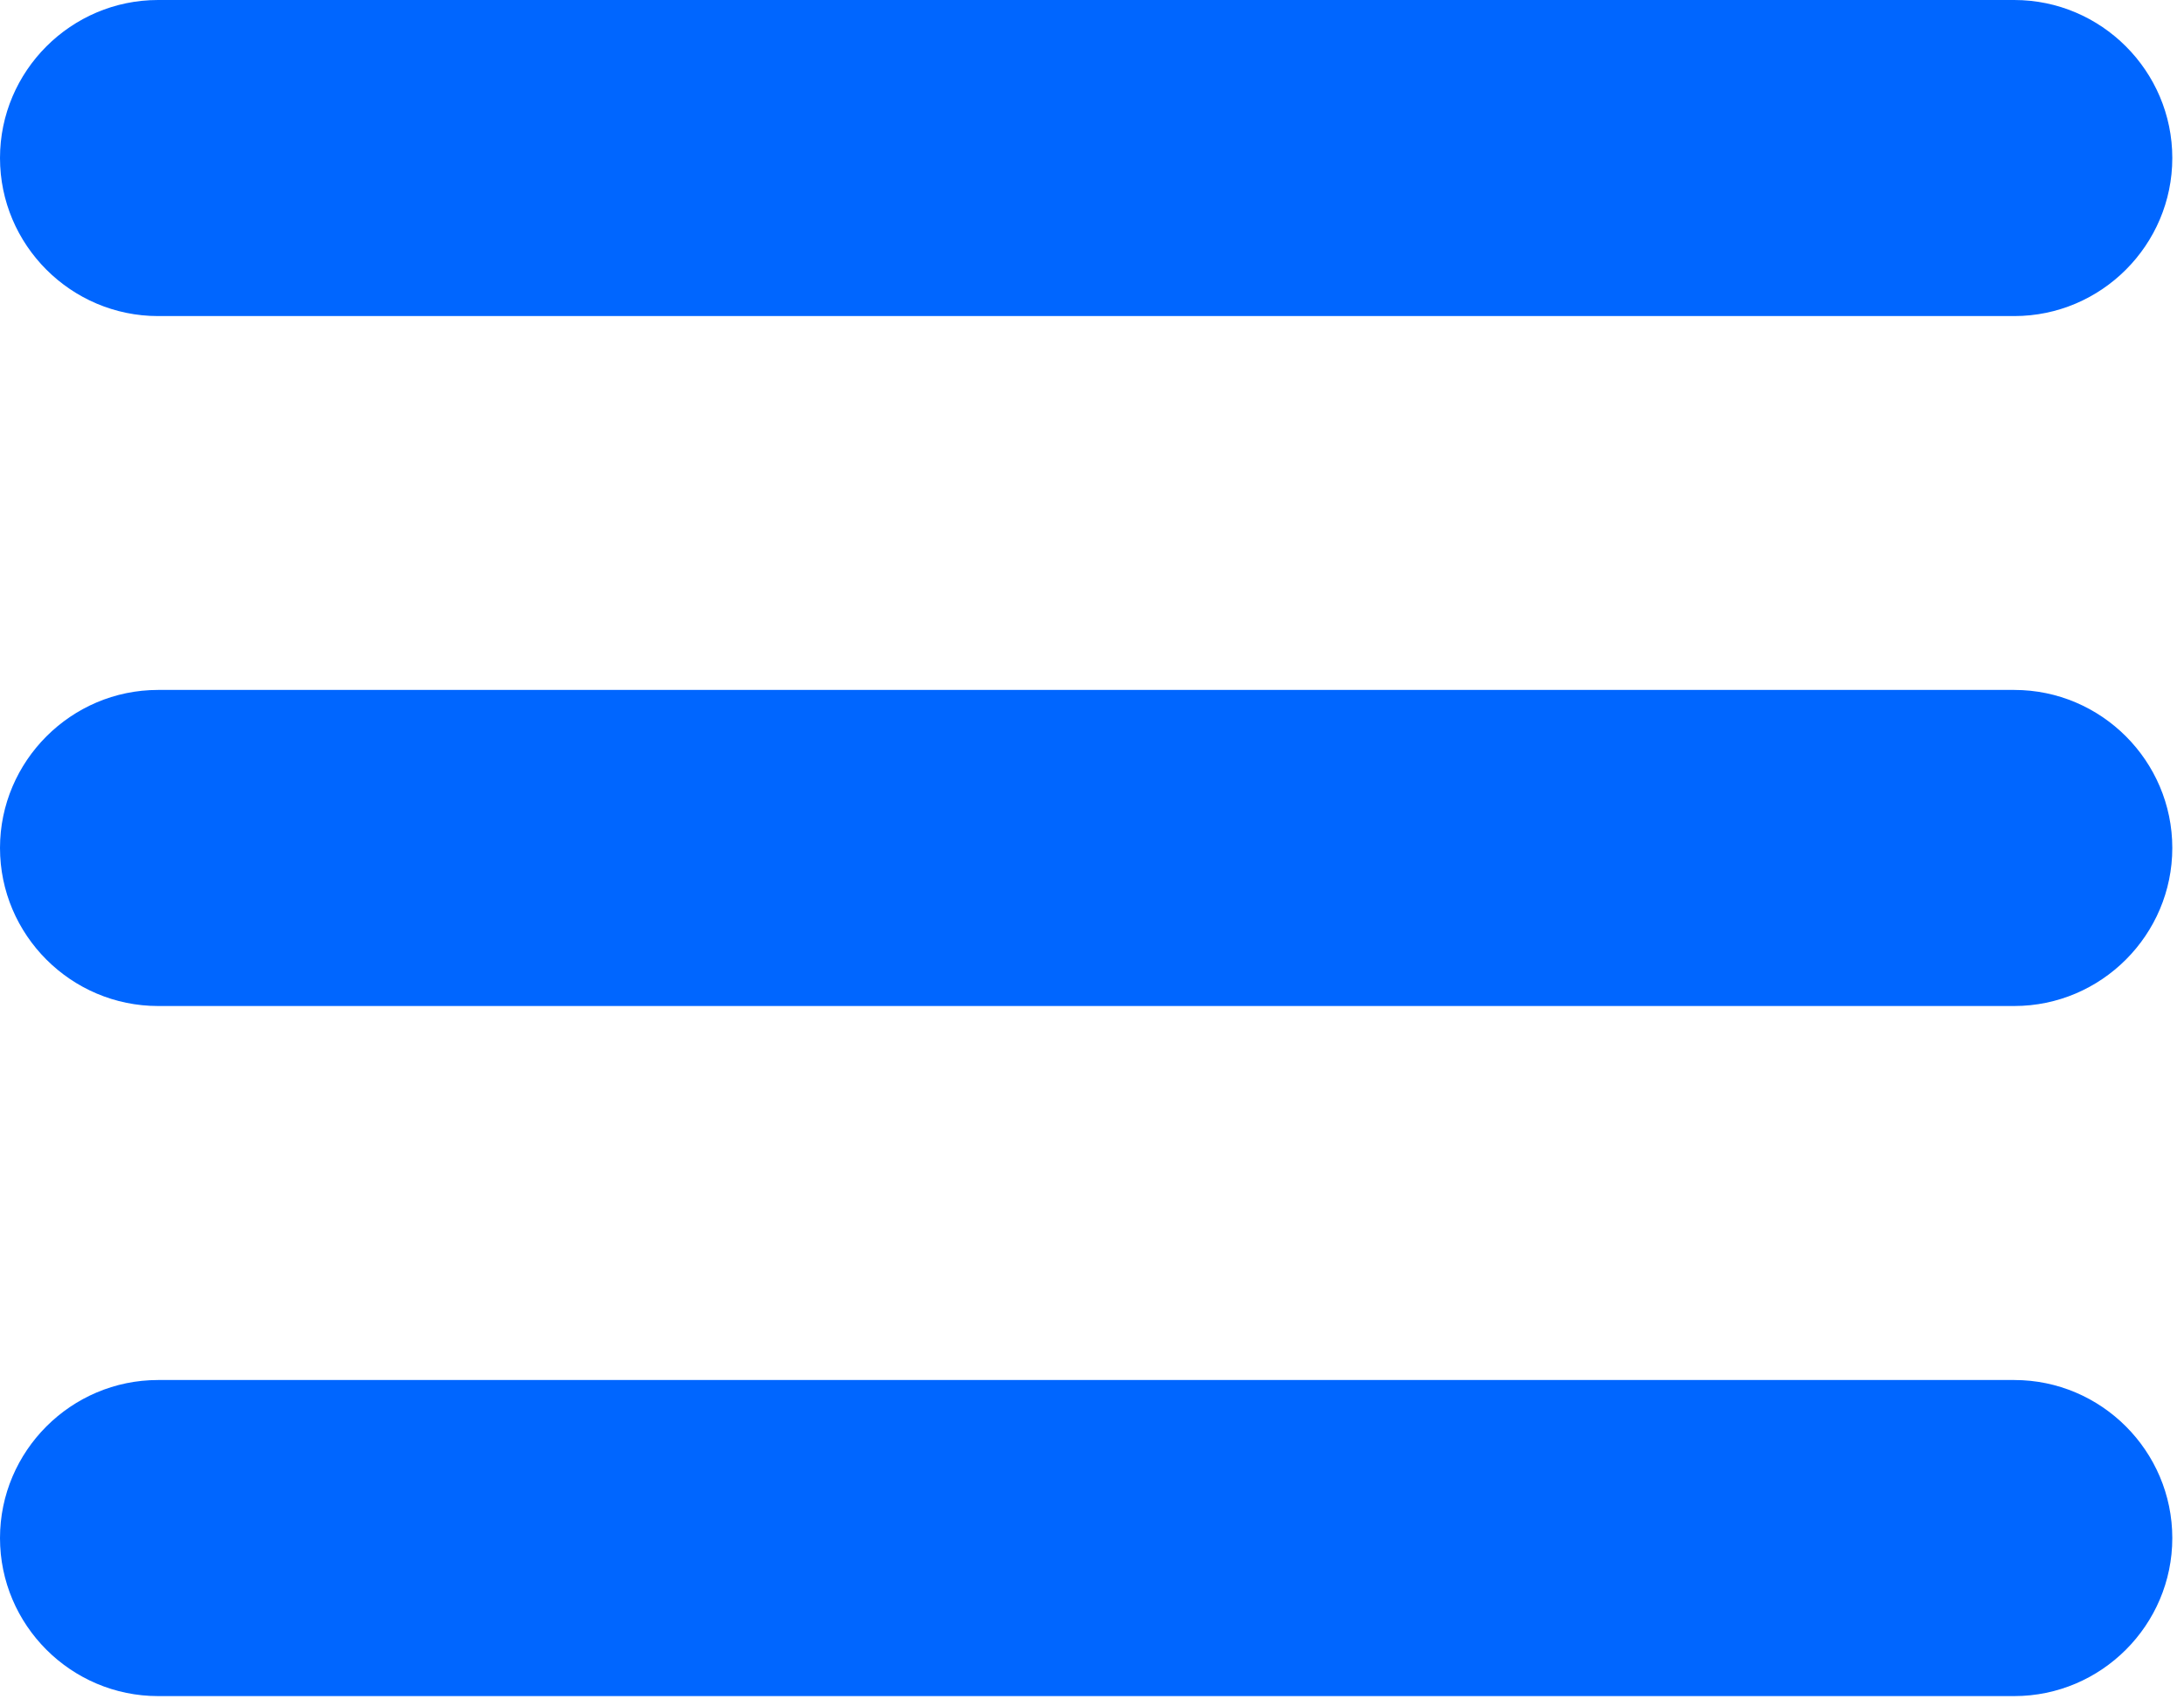
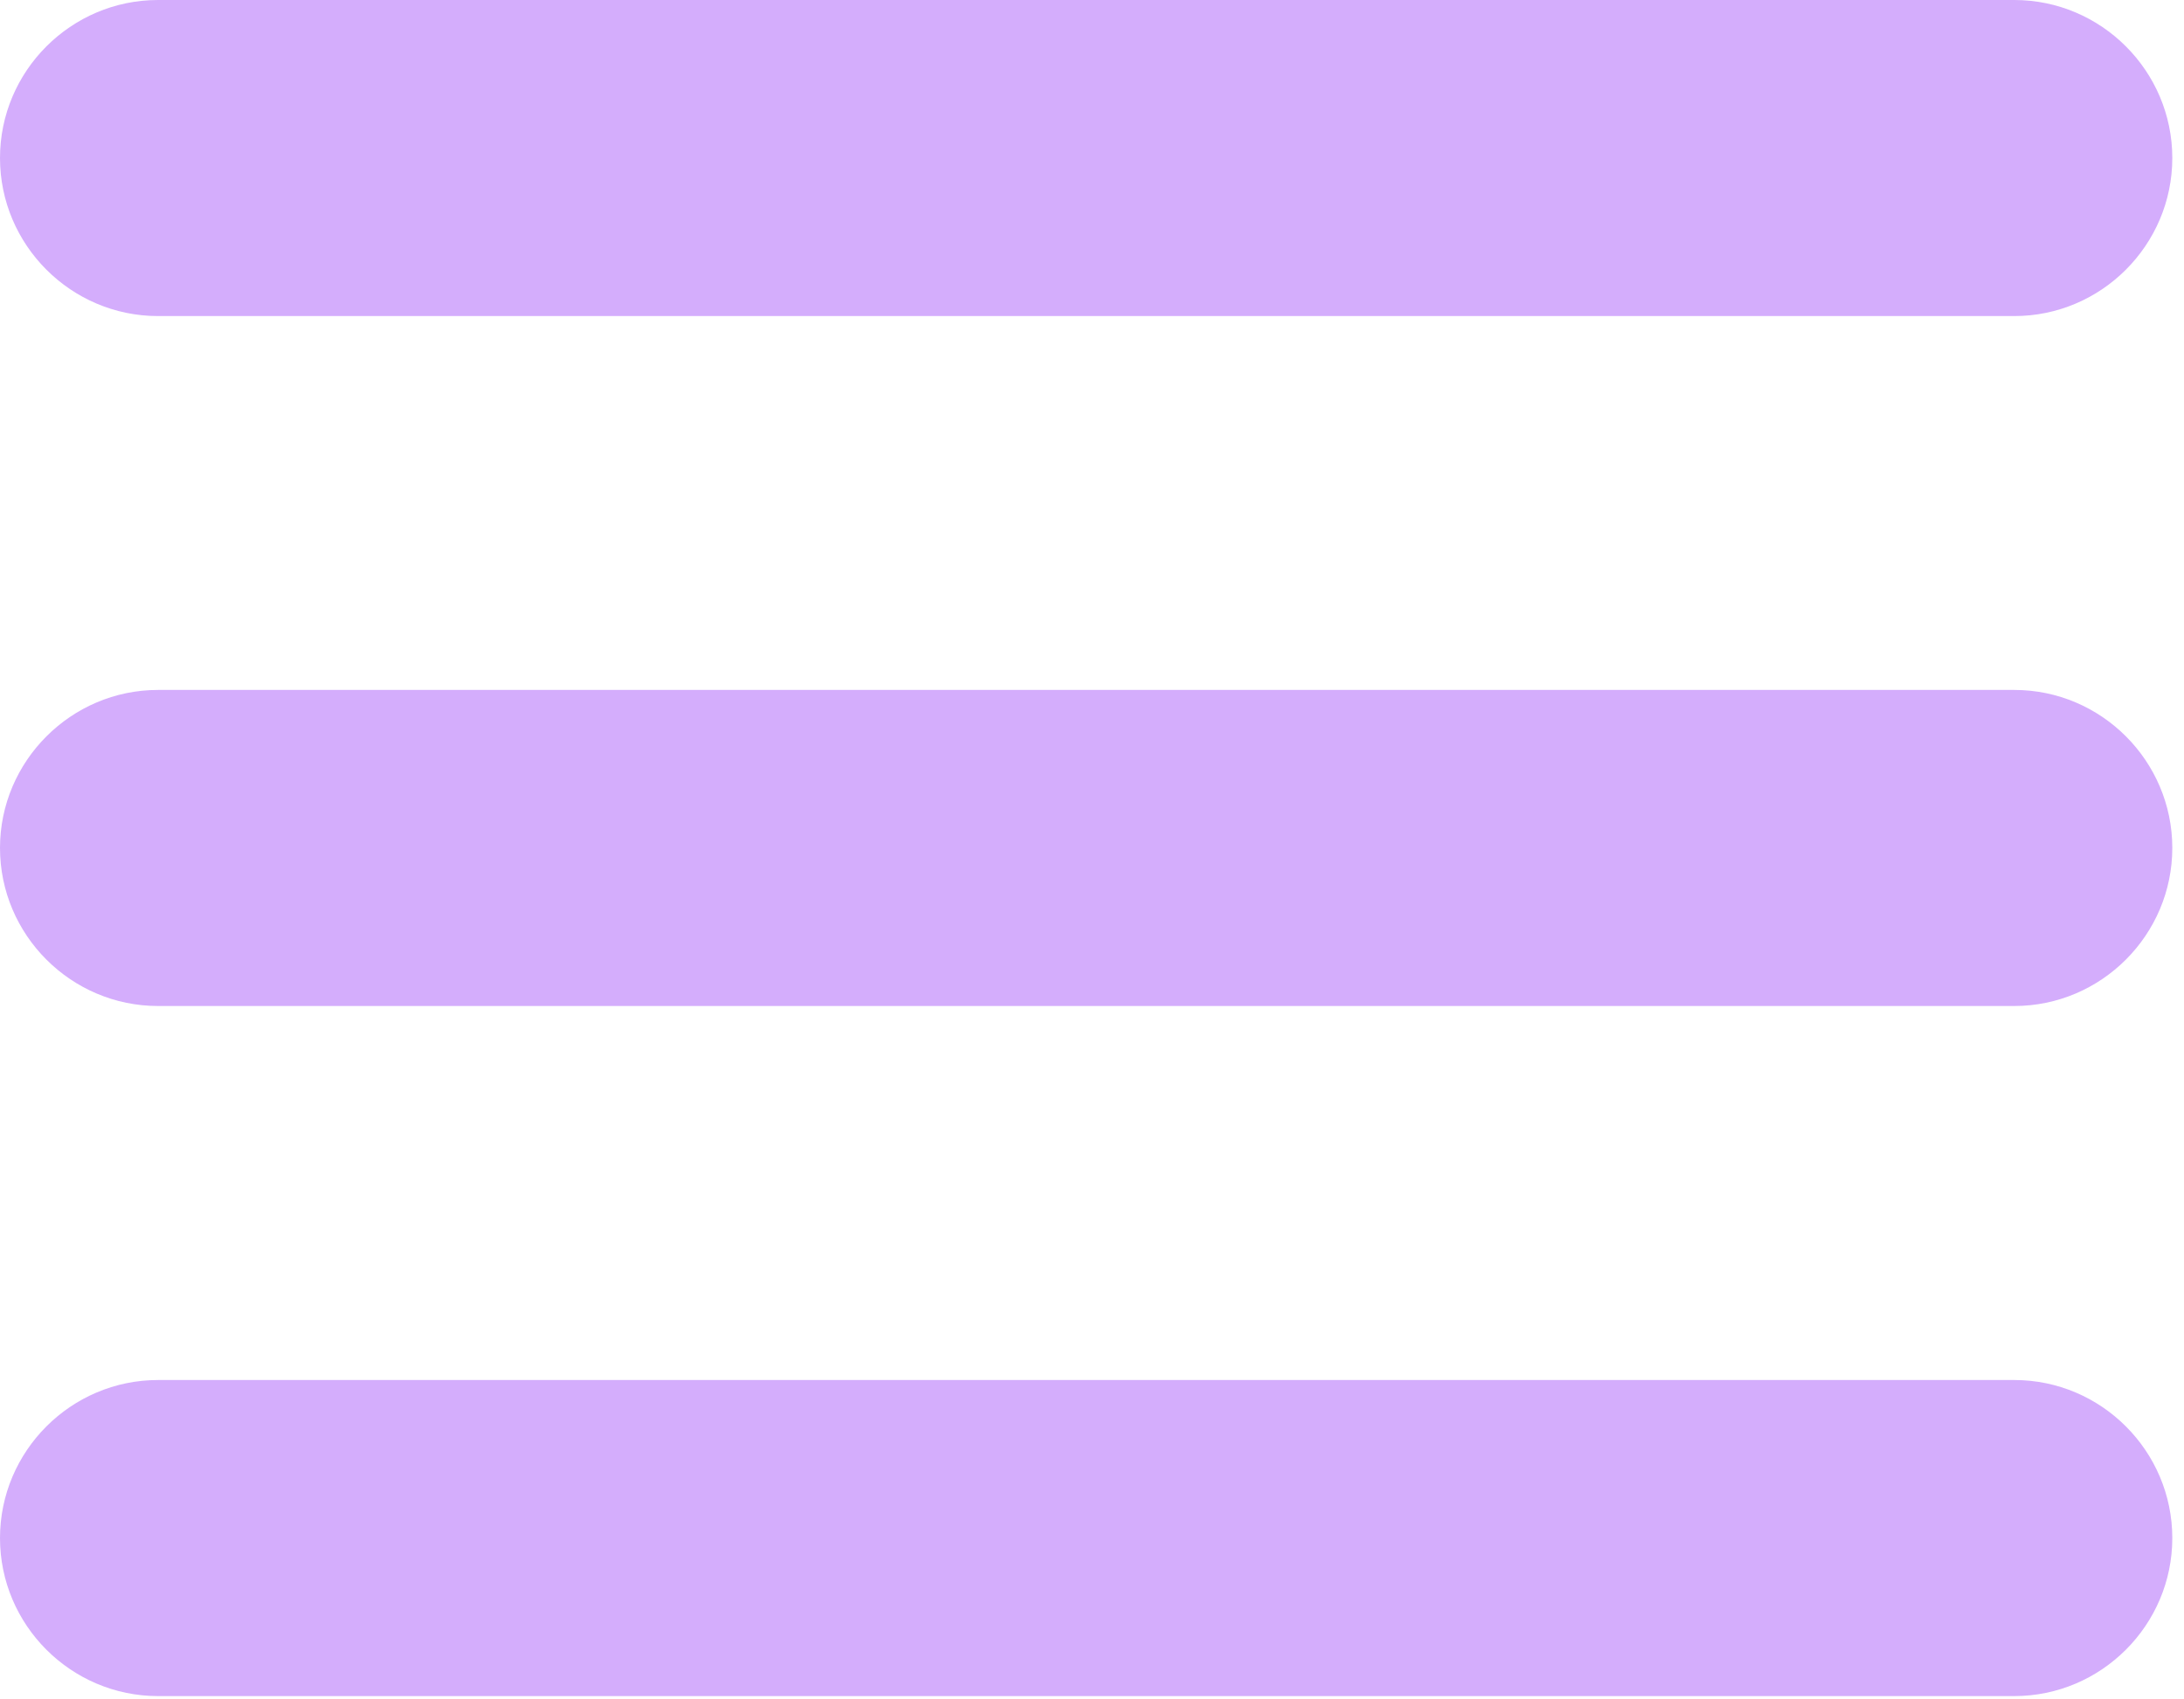
<svg xmlns="http://www.w3.org/2000/svg" width="45" height="35" viewBox="0 0 45 35" fill="none">
-   <path fill-rule="evenodd" clip-rule="evenodd" d="M3.256 0H41.503C43.295 0 44.759 1.464 44.759 3.256C44.759 5.049 43.295 6.513 41.503 6.513H3.256C1.464 6.513 0 5.049 0 3.256C0 1.464 1.464 0 3.256 0ZM3.256 28.437H41.503C43.295 28.437 44.759 29.901 44.759 31.694C44.759 33.486 43.295 34.95 41.503 34.95H3.256C1.464 34.95 0 33.486 0 31.694C0 29.901 1.464 28.437 3.256 28.437ZM3.256 14.217H41.503C43.295 14.217 44.759 15.681 44.759 17.473C44.759 19.265 43.295 20.73 41.503 20.73H3.256C1.464 20.73 0 19.265 0 17.473C0 15.685 1.464 14.217 3.256 14.217Z" fill="#0066FF" />
+   <path fill-rule="evenodd" clip-rule="evenodd" d="M3.256 0H41.503C43.295 0 44.759 1.464 44.759 3.256C44.759 5.049 43.295 6.513 41.503 6.513H3.256C1.464 6.513 0 5.049 0 3.256C0 1.464 1.464 0 3.256 0ZM3.256 28.437H41.503C43.295 28.437 44.759 29.901 44.759 31.694C44.759 33.486 43.295 34.95 41.503 34.95H3.256C1.464 34.95 0 33.486 0 31.694C0 29.901 1.464 28.437 3.256 28.437ZM3.256 14.217H41.503C43.295 14.217 44.759 15.681 44.759 17.473C44.759 19.265 43.295 20.73 41.503 20.73H3.256C1.464 20.73 0 19.265 0 17.473C0 15.685 1.464 14.217 3.256 14.217Z" fill="#D4ADFC" />
</svg>
